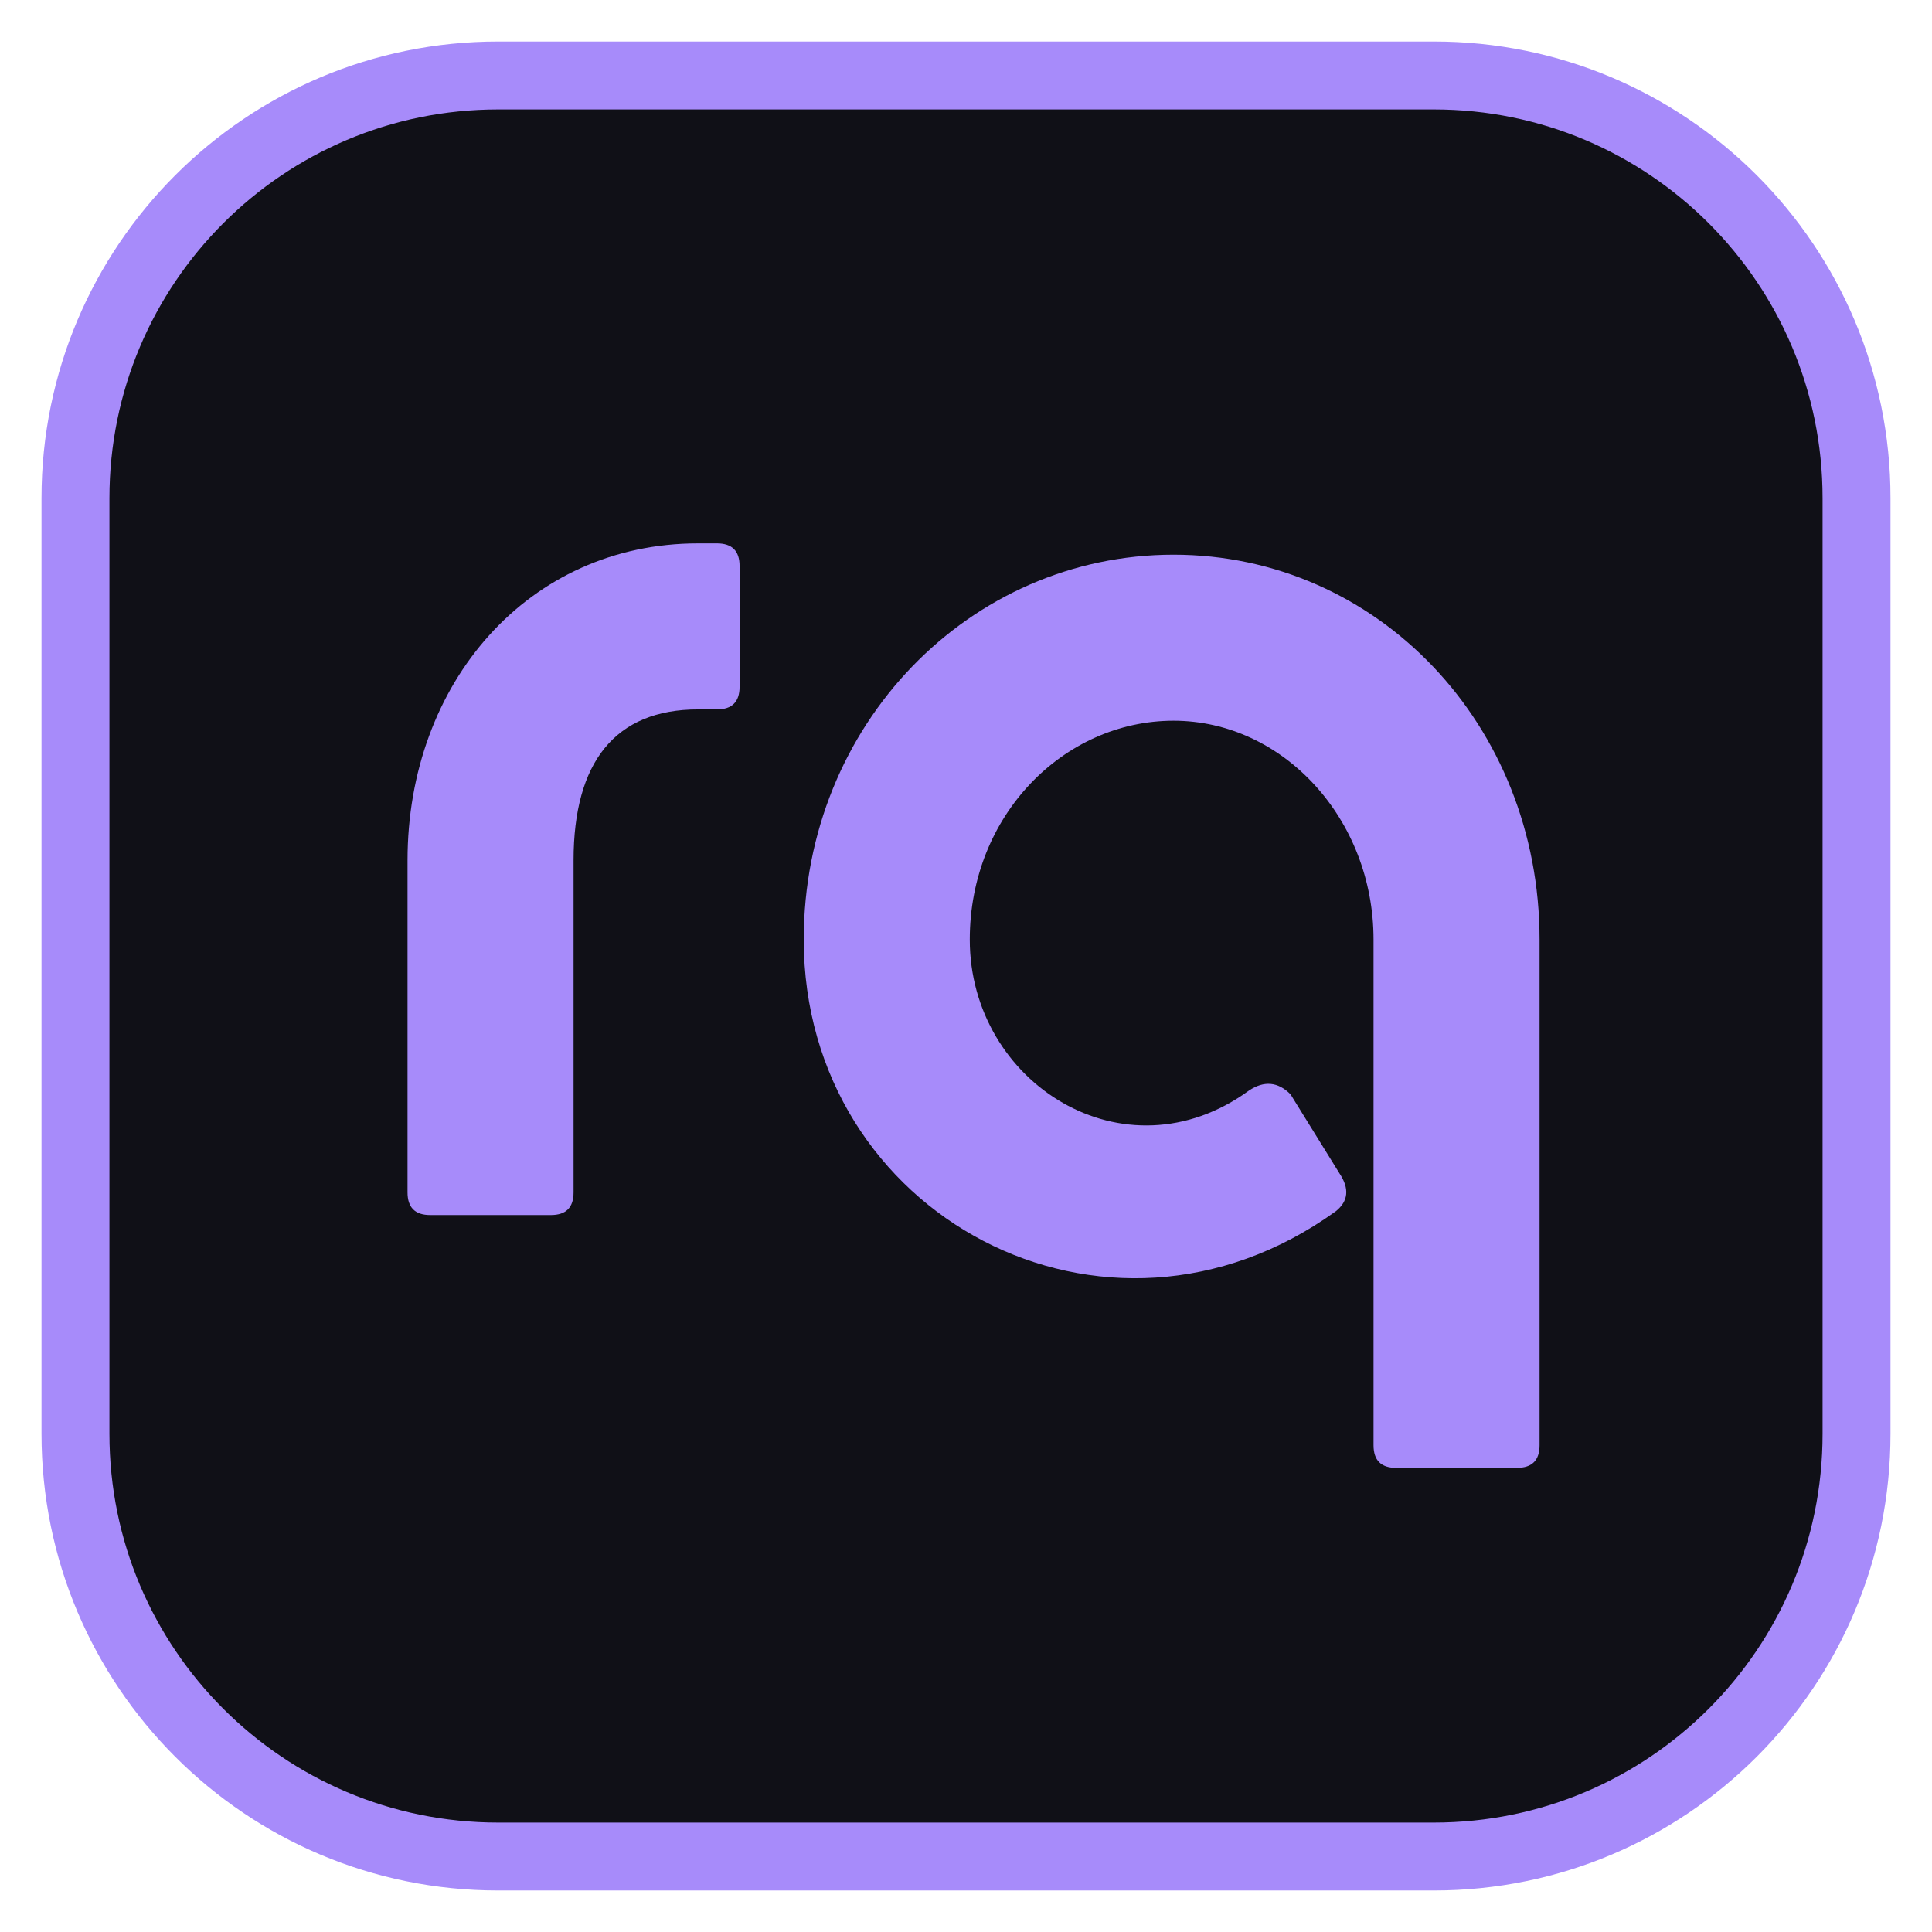
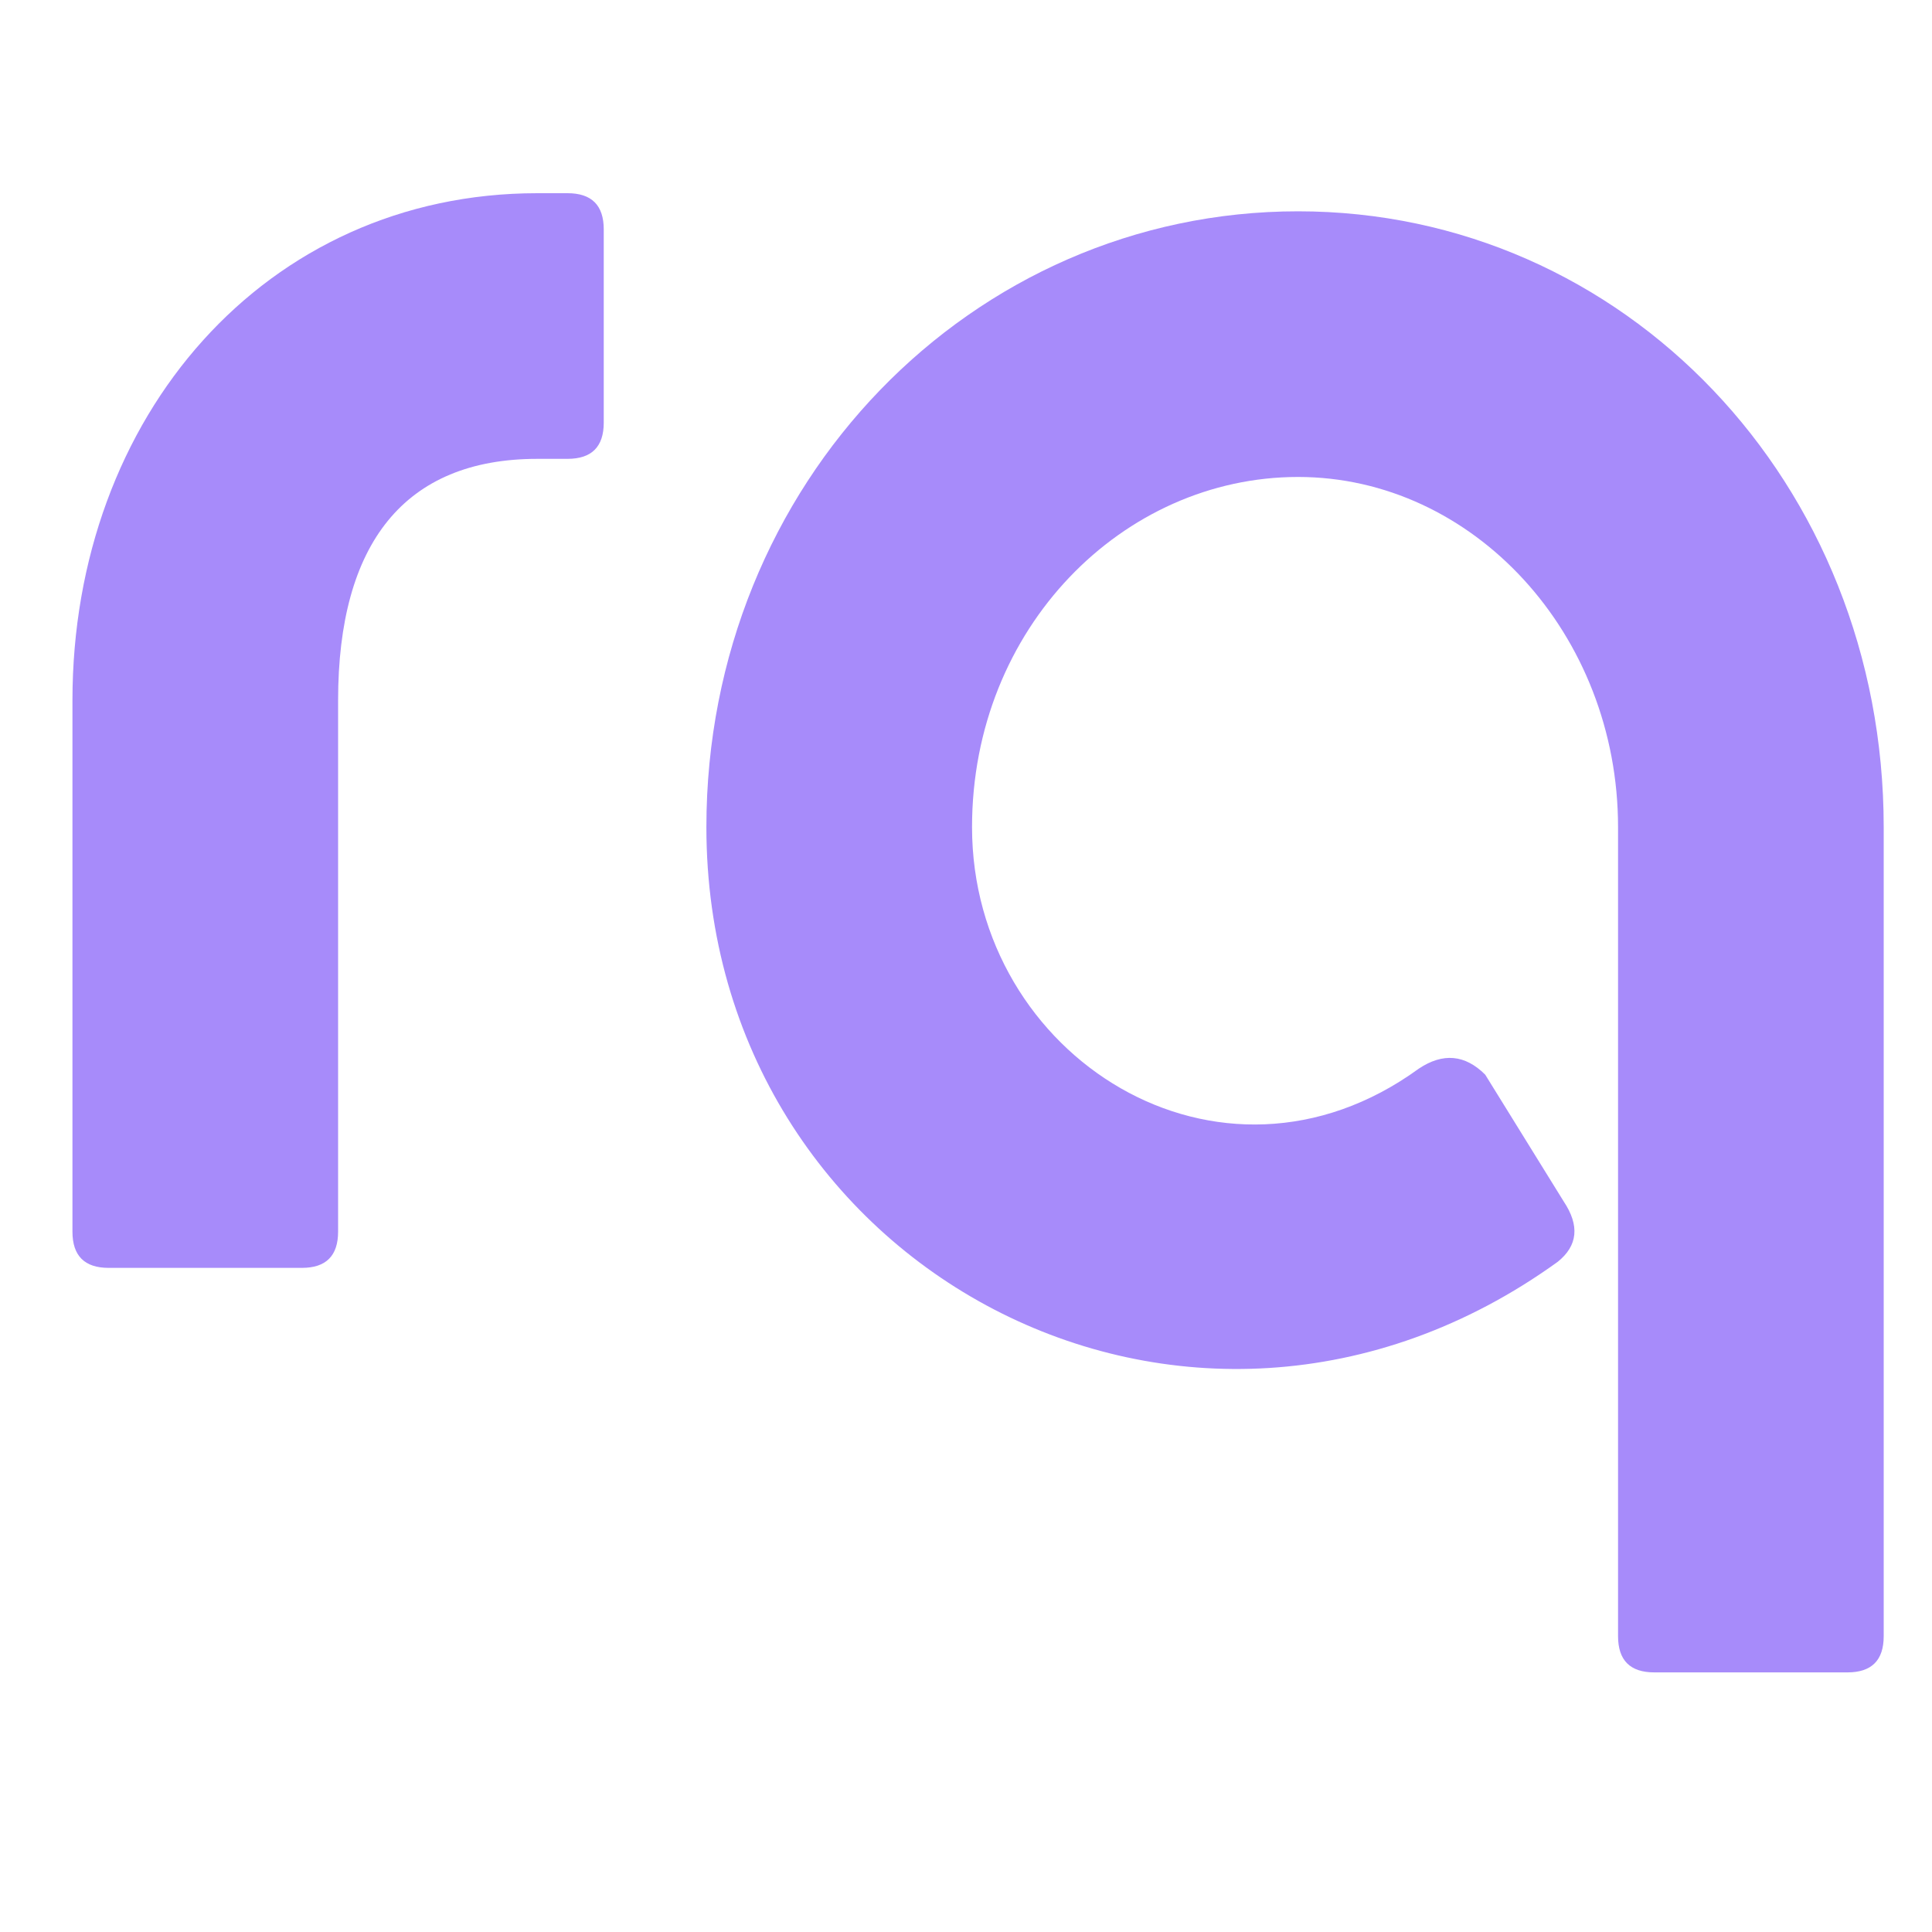
- <svg xmlns="http://www.w3.org/2000/svg" width="512" height="512" viewBox="0 0 512 512" fill="none">
-   <g id="background">
-     <rect x="20" y="20" width="472" height="472" rx="112" fill="#101017" />
-   </g>
-   <g id="frame">
-     <rect x="20" y="20" width="472" height="472" rx="112" stroke="#a78bfa" stroke-width="18" />
-   </g>
+ <svg xmlns="http://www.w3.org/2000/svg" width="512" height="512" viewBox="96 128 320 288" fill="none">
  <g id="monogram" fill="#a78bfa">
    <path id="letter-r" d="M108 316V228C108 181 140 144 185 144H190Q196 144 196 150V182Q196 188 190 188H185C163 188 152 202 152 228V316Q152 322 146 322H114Q108 322 108 316Z" />
    <path id="letter-q" d="M364 249C364 217 340 191 311 191C282 191 257 216 257 249C257 287 298 313 331 289Q337 285 342 290L355 311Q359 317 354 321C293 365 213 322 213 249C213 192 257 147 311 147C365 147 408 192 408 249V383Q408 389 402 389H370Q364 389 364 383Z" />
  </g>
</svg>
